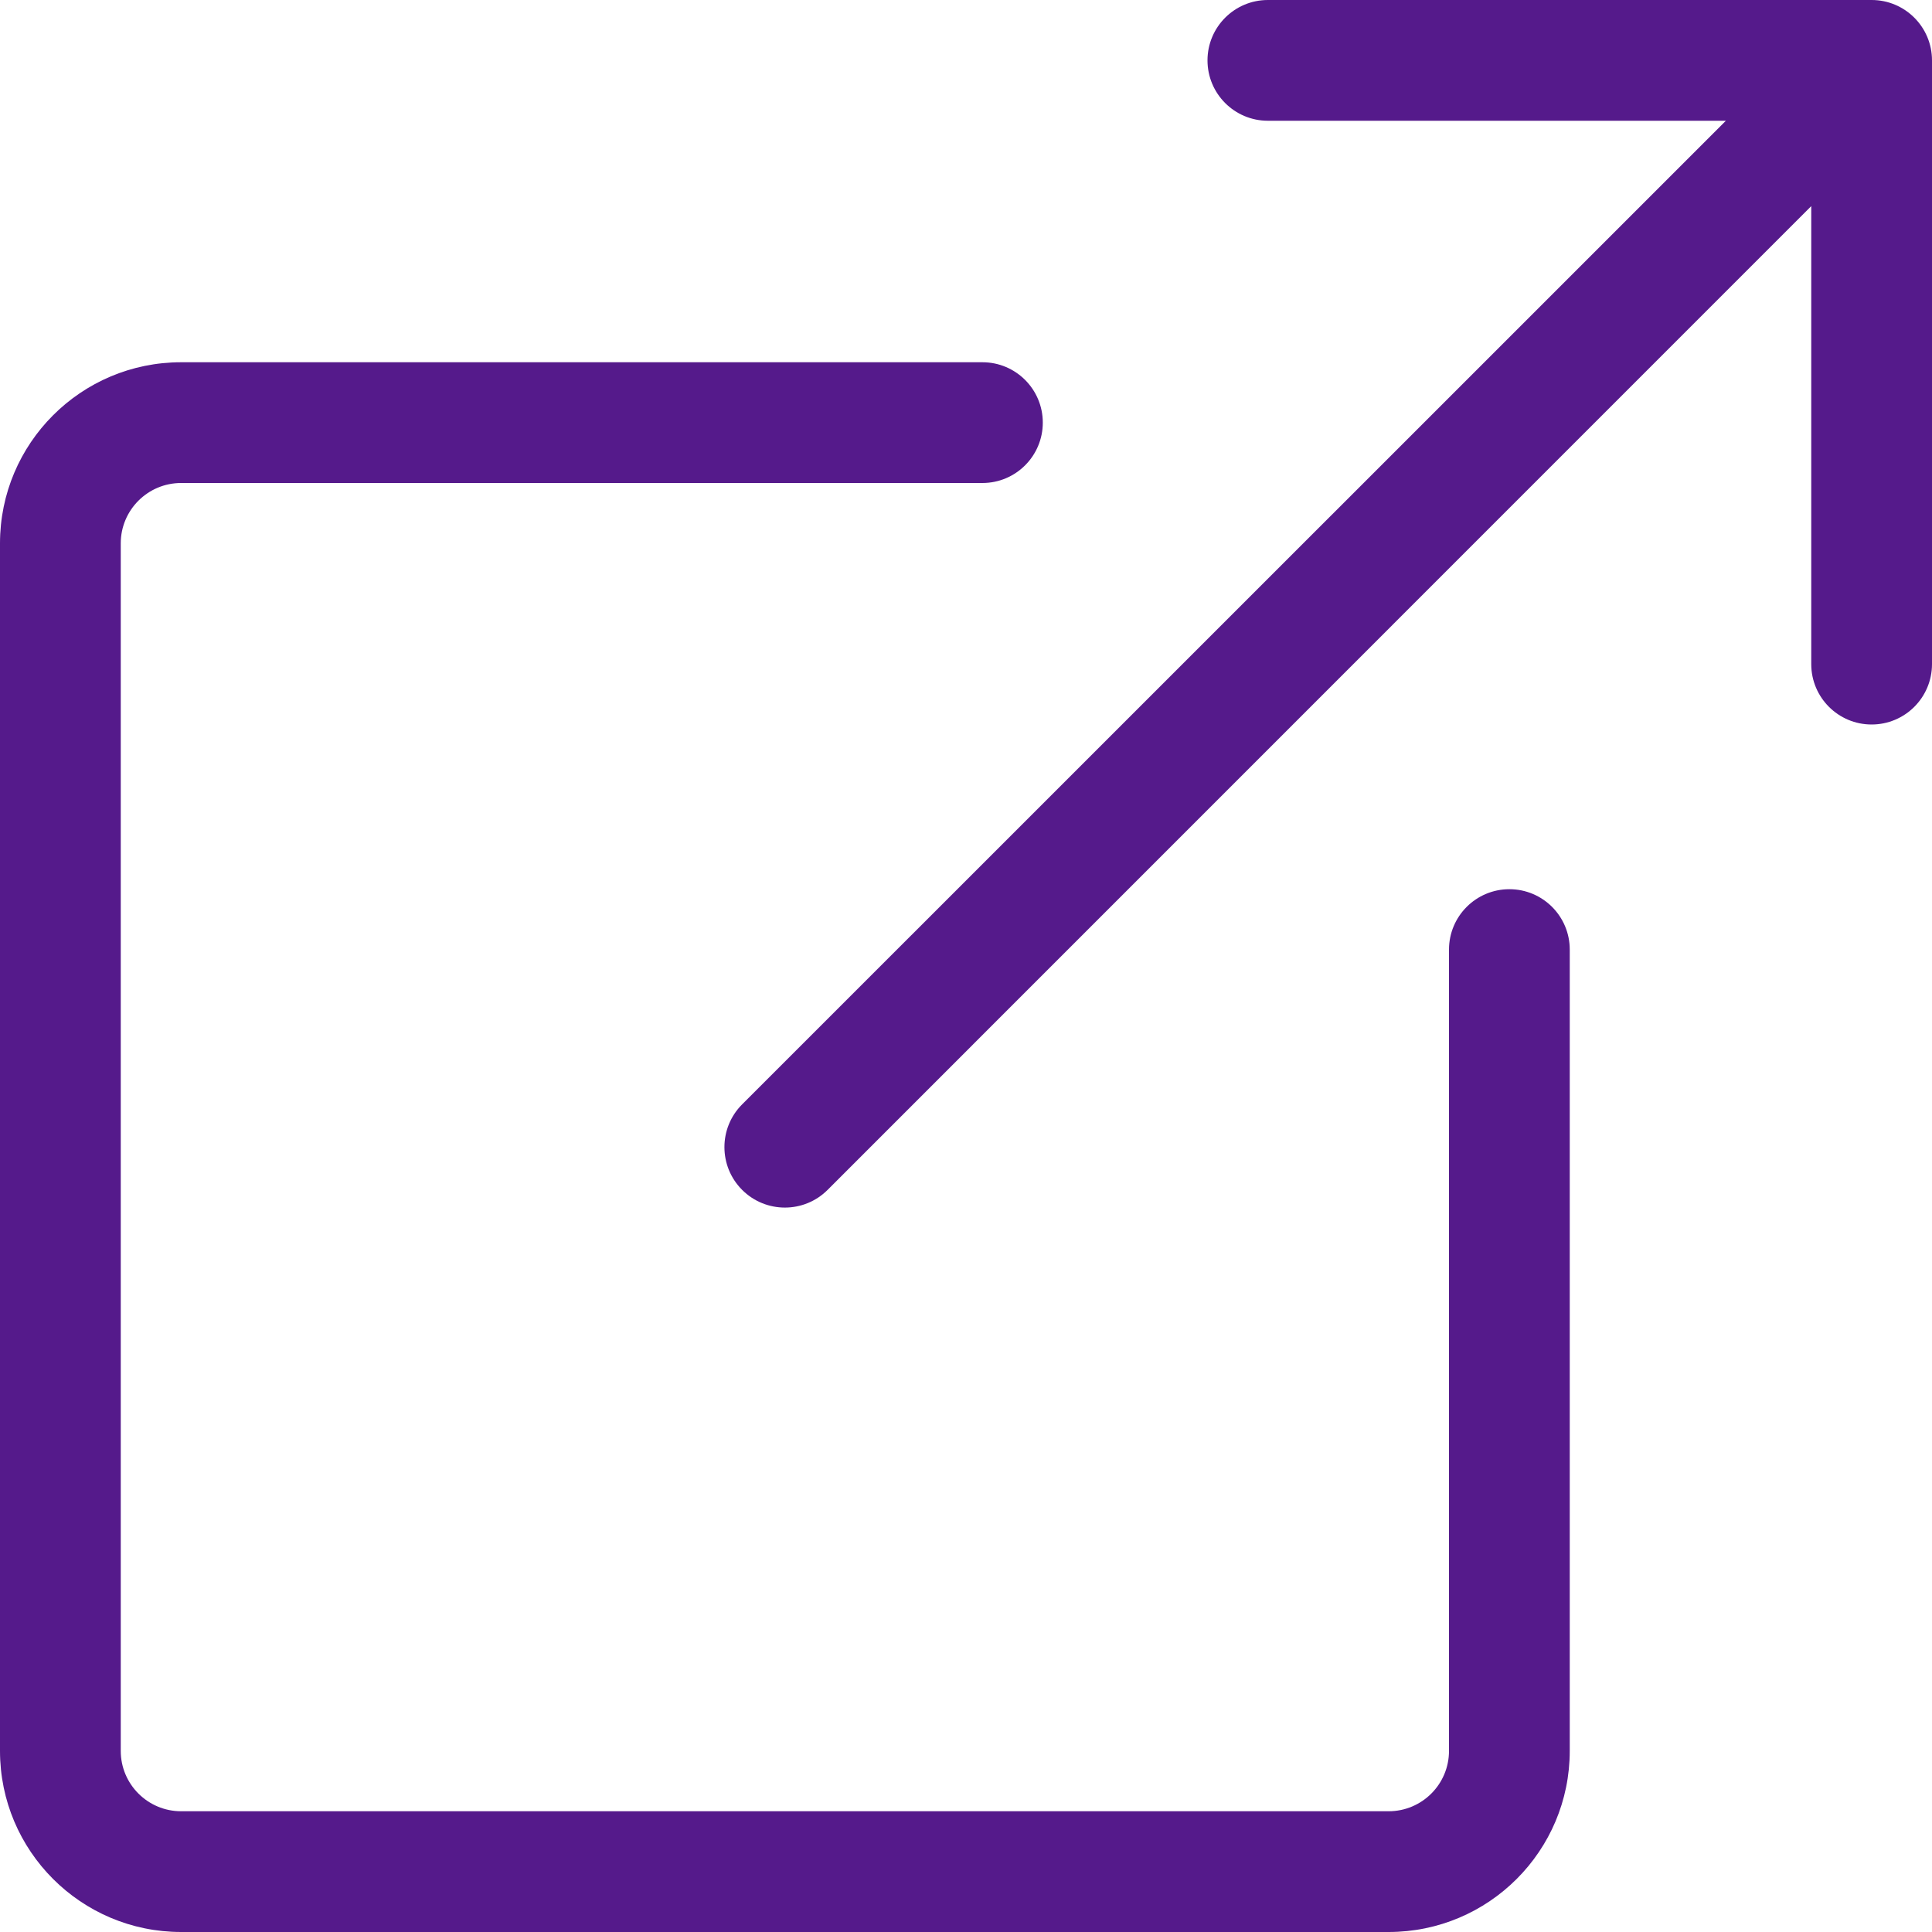
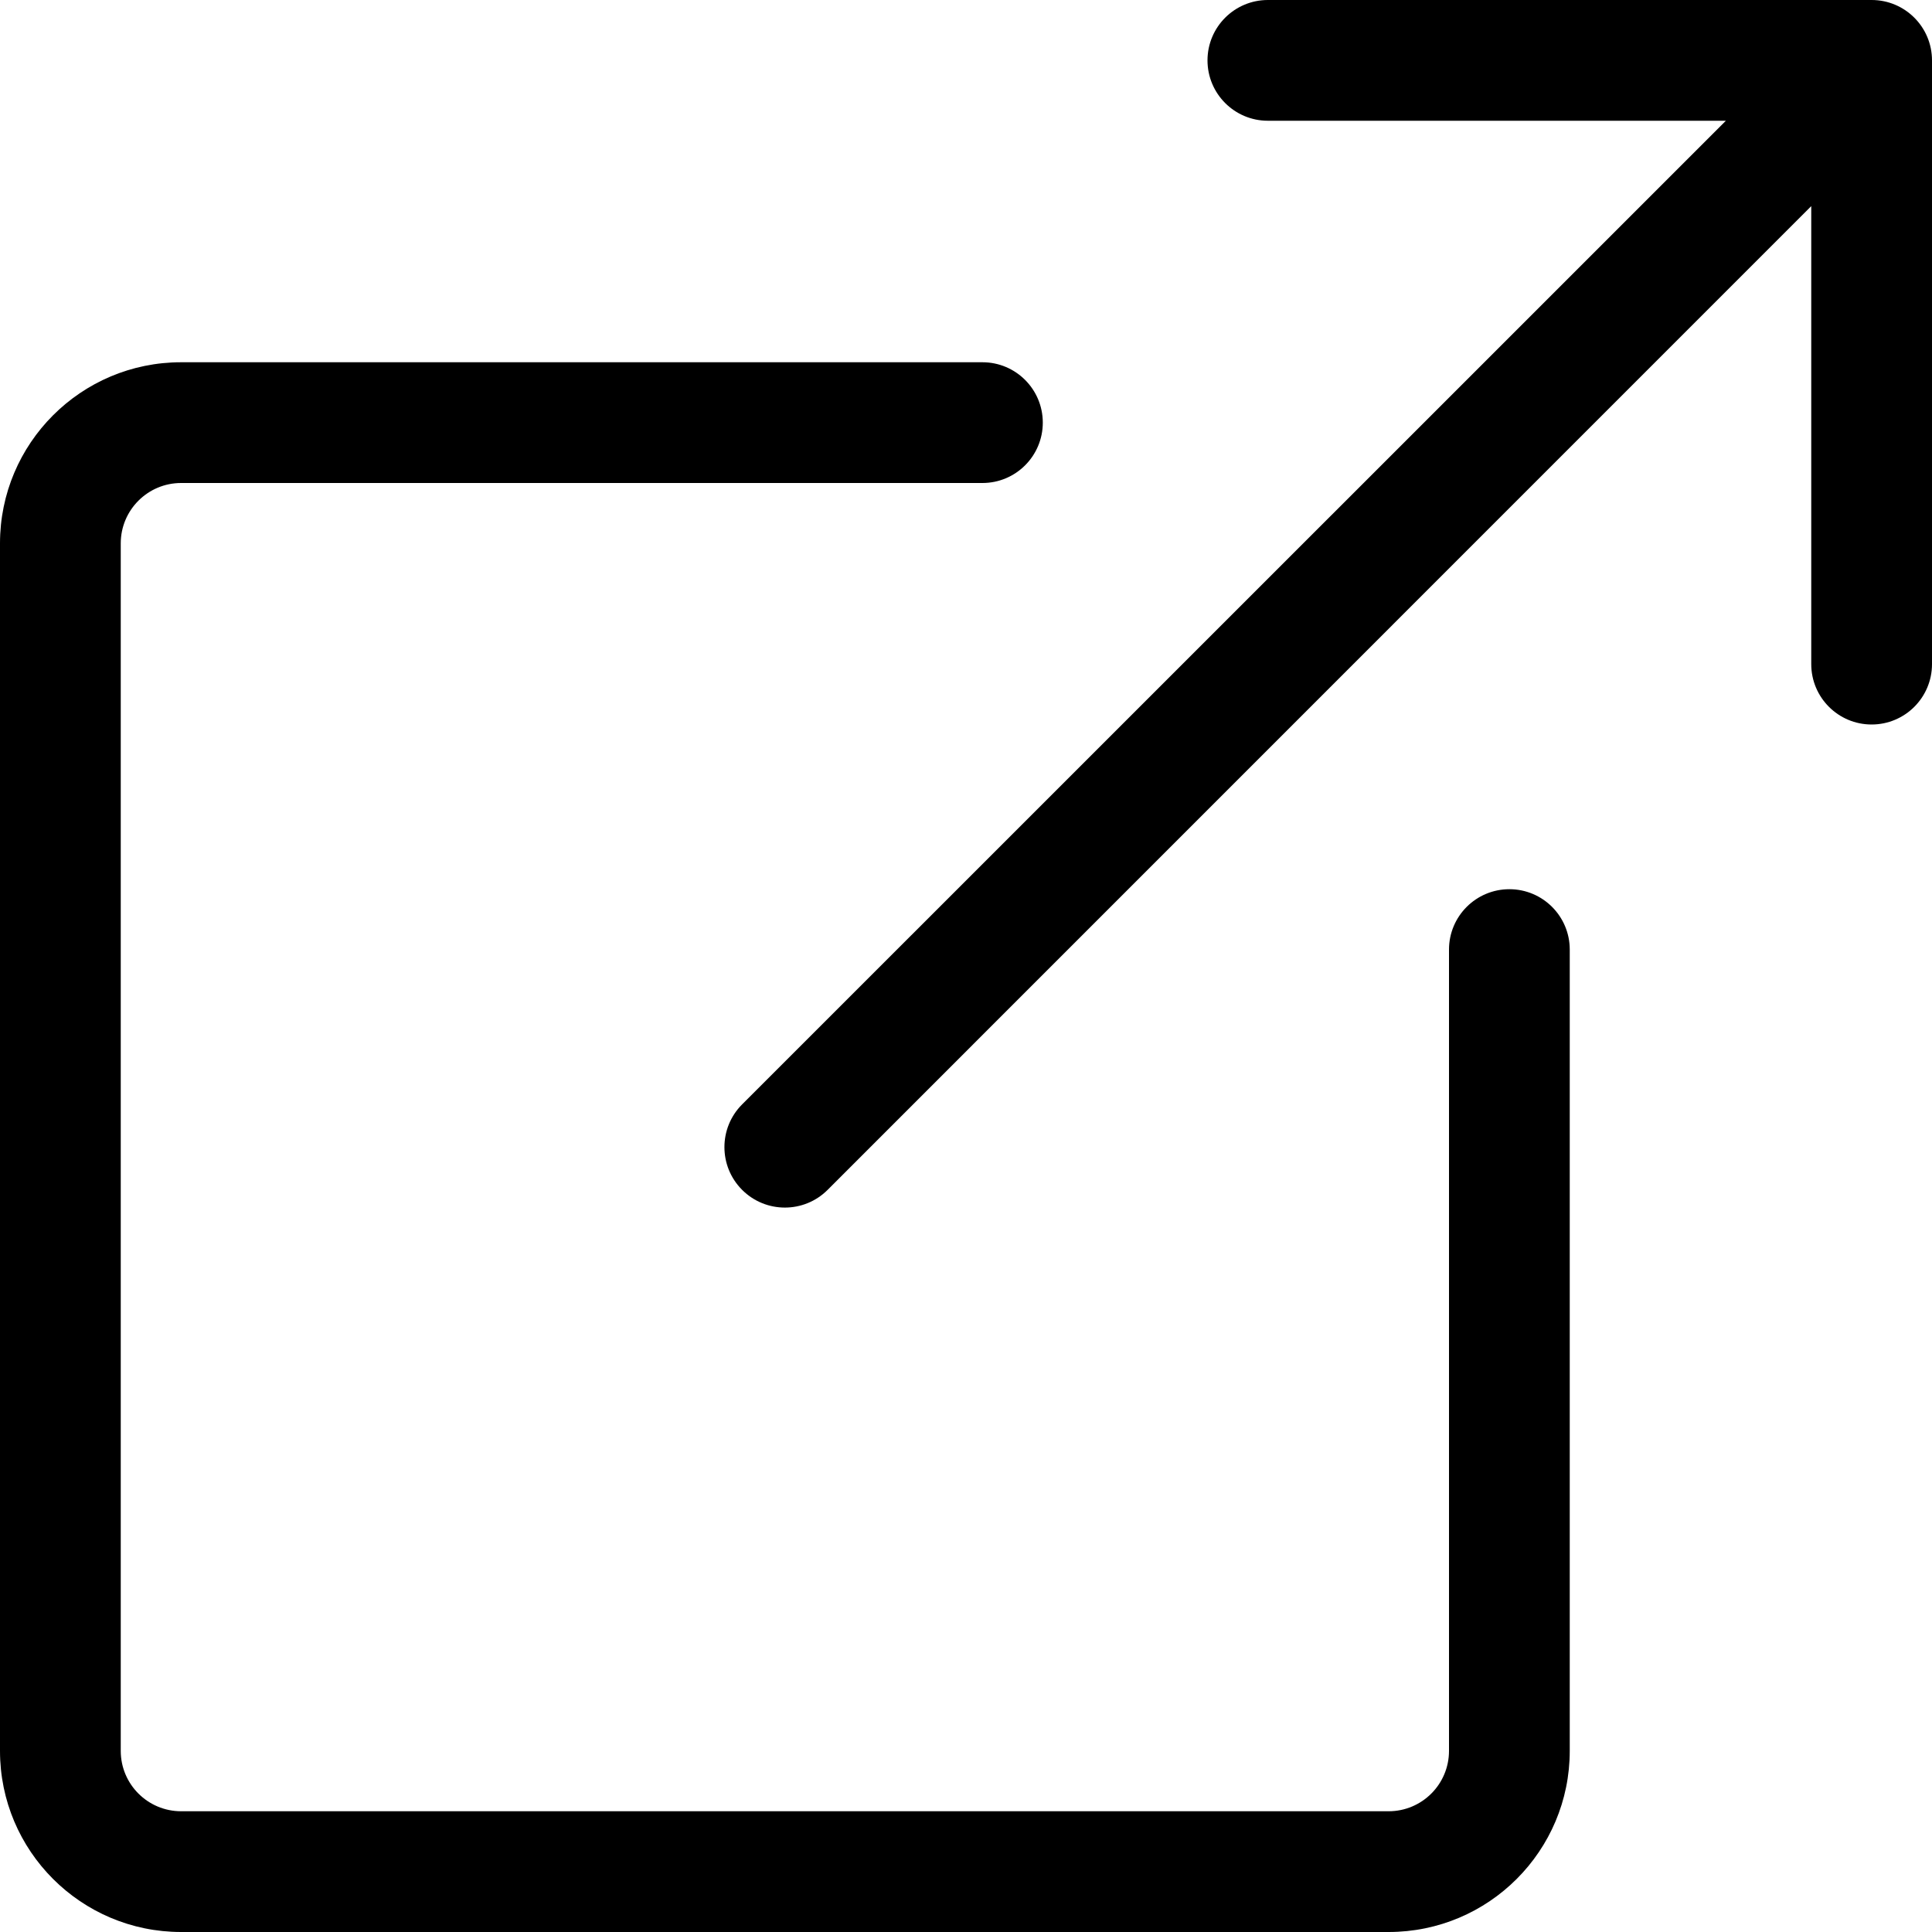
- <svg xmlns="http://www.w3.org/2000/svg" width="16" height="16" fill="#551a8b" class="bi bi-box-arrow-up-right" viewBox="0 0 16 16">
+ <svg xmlns="http://www.w3.org/2000/svg" width="16" height="16" fill="currentColor" class="bi bi-box-arrow-up-right" viewBox="0 0 16 16">
  <path fill-rule="evenodd" d="M8.636 3.5a.5.5 0 0 0-.5-.5H1.5A1.5 1.5 0 0 0 0 4.5v10A1.5 1.5 0 0 0 1.5 16h10a1.5 1.5 0 0 0 1.5-1.5V7.864a.5.5 0 0 0-1 0V14.5a.5.5 0 0 1-.5.5h-10a.5.5 0 0 1-.5-.5v-10a.5.5 0 0 1 .5-.5h6.636a.5.5 0 0 0 .5-.5" />
  <path fill-rule="evenodd" d="M16 .5a.5.5 0 0 0-.5-.5h-5a.5.5 0 0 0 0 1h3.793L6.146 9.146a.5.5 0 1 0 .708.708L15 1.707V5.5a.5.5 0 0 0 1 0z" />
</svg>
